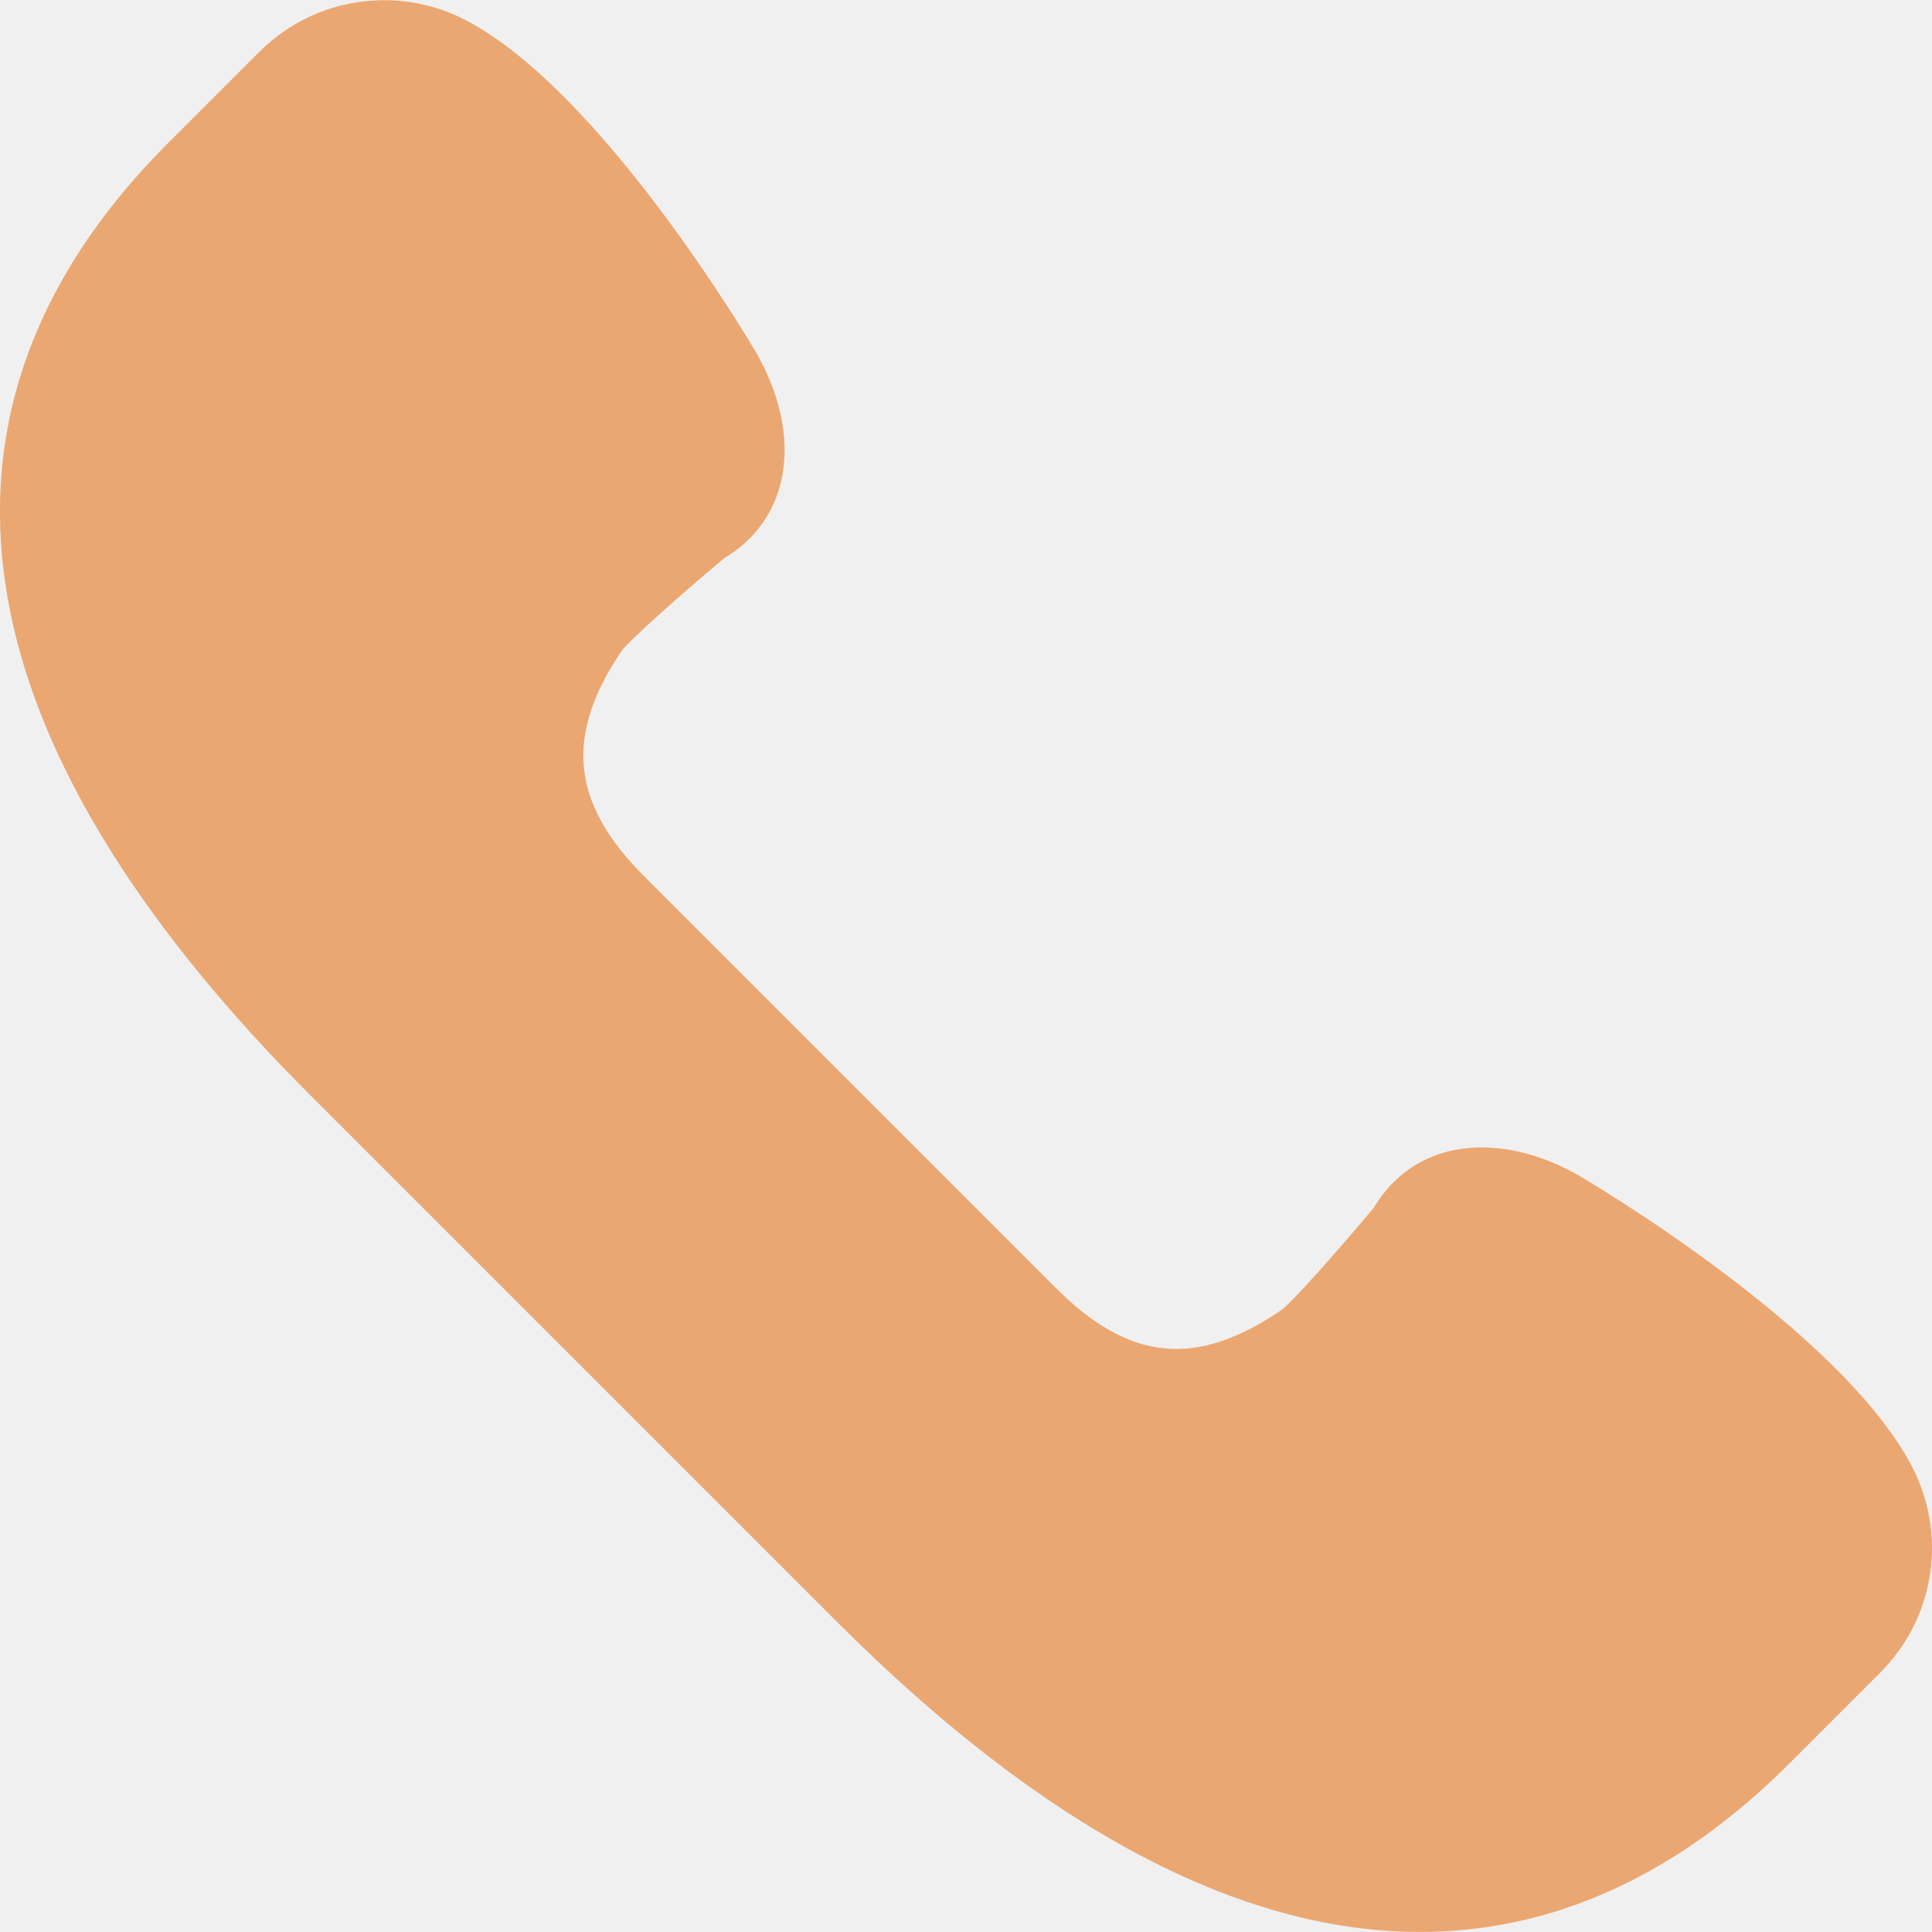
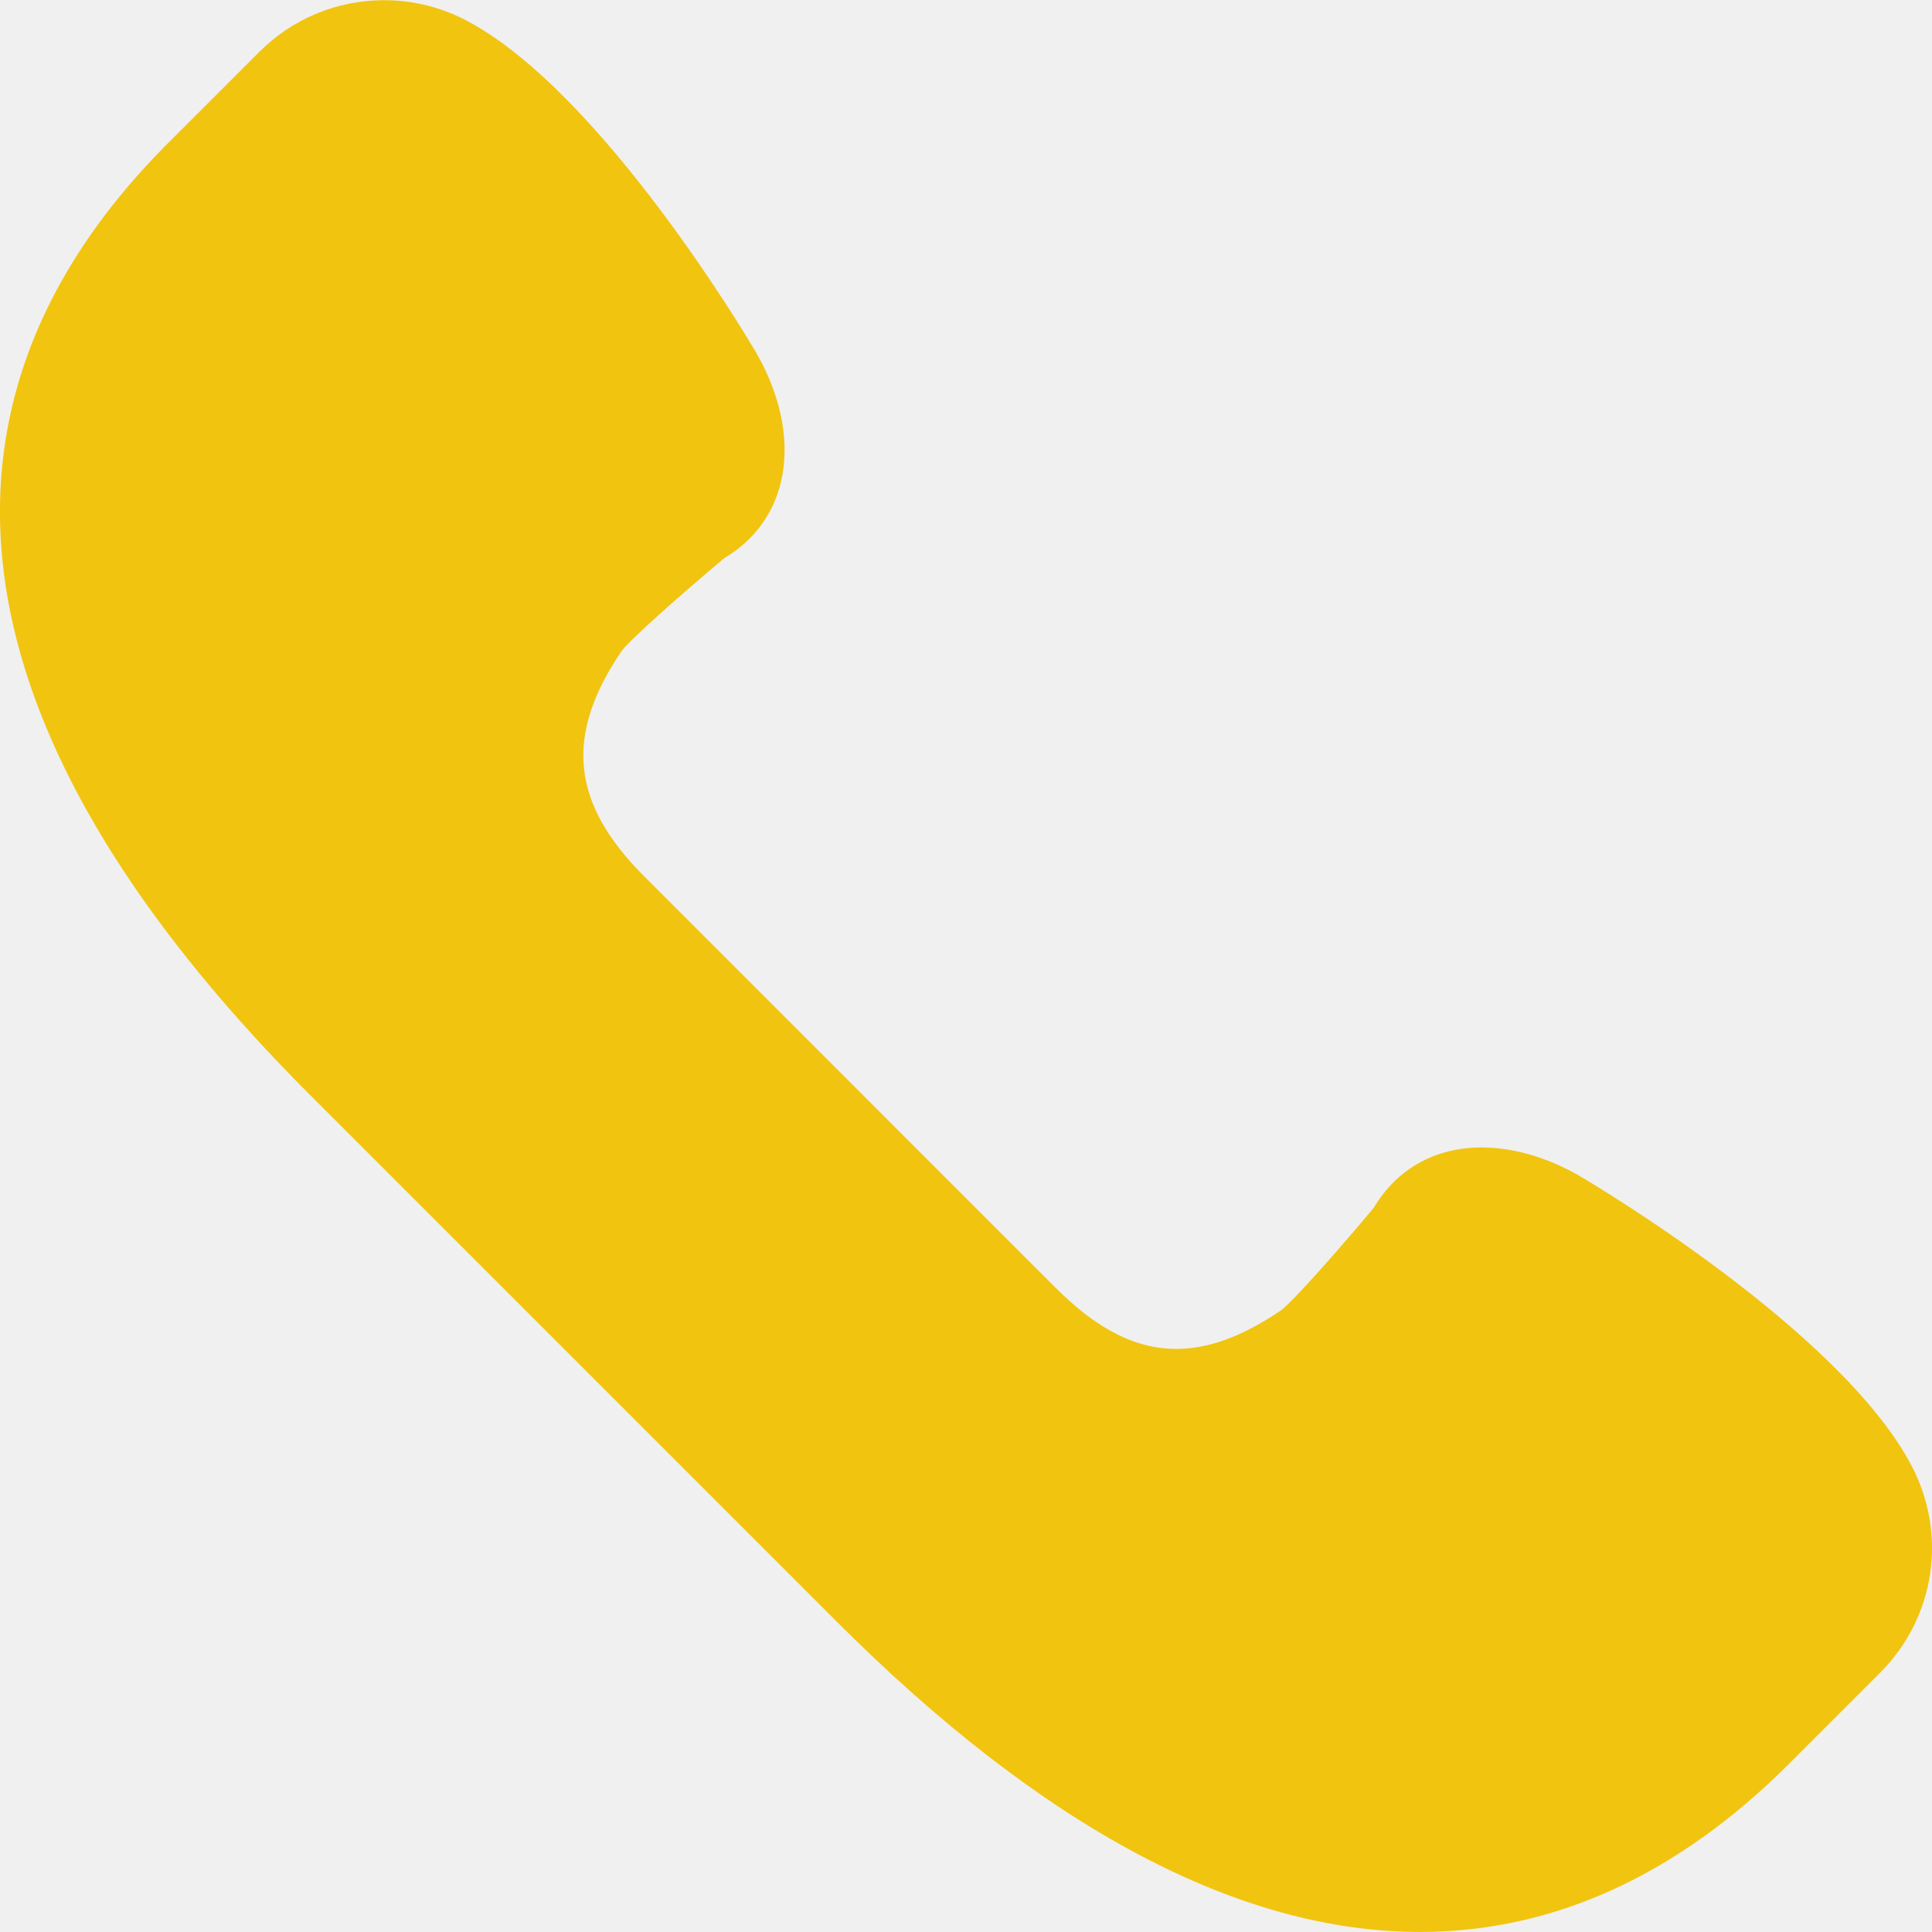
<svg xmlns="http://www.w3.org/2000/svg" width="100" height="100" viewBox="0 0 100 100" fill="none">
  <g clip-path="url(#clip0_92_20)">
-     <path d="M98.928 75.839C95.206 68.802 82.279 61.172 81.71 60.838C80.049 59.893 78.315 59.392 76.693 59.392C74.281 59.392 72.307 60.497 71.111 62.507C69.22 64.768 66.875 67.412 66.306 67.822C61.901 70.81 58.453 70.471 54.638 66.655L33.345 45.36C29.554 41.569 29.205 38.078 32.173 33.698C32.589 33.125 35.232 30.778 37.494 28.885C38.936 28.027 39.926 26.751 40.36 25.187C40.936 23.105 40.512 20.656 39.151 18.27C38.83 17.721 31.196 4.793 24.163 1.072C22.85 0.377 21.371 0.01 19.888 0.01C17.444 0.01 15.146 0.963 13.418 2.689L8.713 7.392C1.271 14.831 -1.422 23.264 0.702 32.456C2.475 40.116 7.639 48.267 16.056 56.682L43.317 83.942C53.969 94.595 64.124 99.997 73.501 99.997C73.501 99.997 73.501 99.997 73.503 99.997C80.399 99.997 86.828 97.066 92.607 91.287L97.31 86.584C100.168 83.727 100.817 79.408 98.928 75.839Z" fill="#EBA771" />
+     <path d="M98.928 75.839C95.206 68.802 82.279 61.172 81.71 60.838C80.049 59.893 78.315 59.392 76.693 59.392C74.281 59.392 72.307 60.497 71.111 62.507C69.22 64.768 66.875 67.412 66.306 67.822C61.901 70.81 58.453 70.471 54.638 66.655L33.345 45.36C29.554 41.569 29.205 38.078 32.173 33.698C32.589 33.125 35.232 30.778 37.494 28.885C38.936 28.027 39.926 26.751 40.36 25.187C40.936 23.105 40.512 20.656 39.151 18.27C38.83 17.721 31.196 4.793 24.163 1.072C22.85 0.377 21.371 0.01 19.888 0.01C17.444 0.01 15.146 0.963 13.418 2.689L8.713 7.392C1.271 14.831 -1.422 23.264 0.702 32.456C2.475 40.116 7.639 48.267 16.056 56.682L43.317 83.942C53.969 94.595 64.124 99.997 73.501 99.997C73.501 99.997 73.501 99.997 73.503 99.997C80.399 99.997 86.828 97.066 92.607 91.287L97.31 86.584C100.168 83.727 100.817 79.408 98.928 75.839Z" fill="#f1c40f" />
  </g>
  <defs>
    <clipPath id="clip0_92_20">
      <rect width="100" height="100" fill="white" />
    </clipPath>
  </defs>
</svg>
